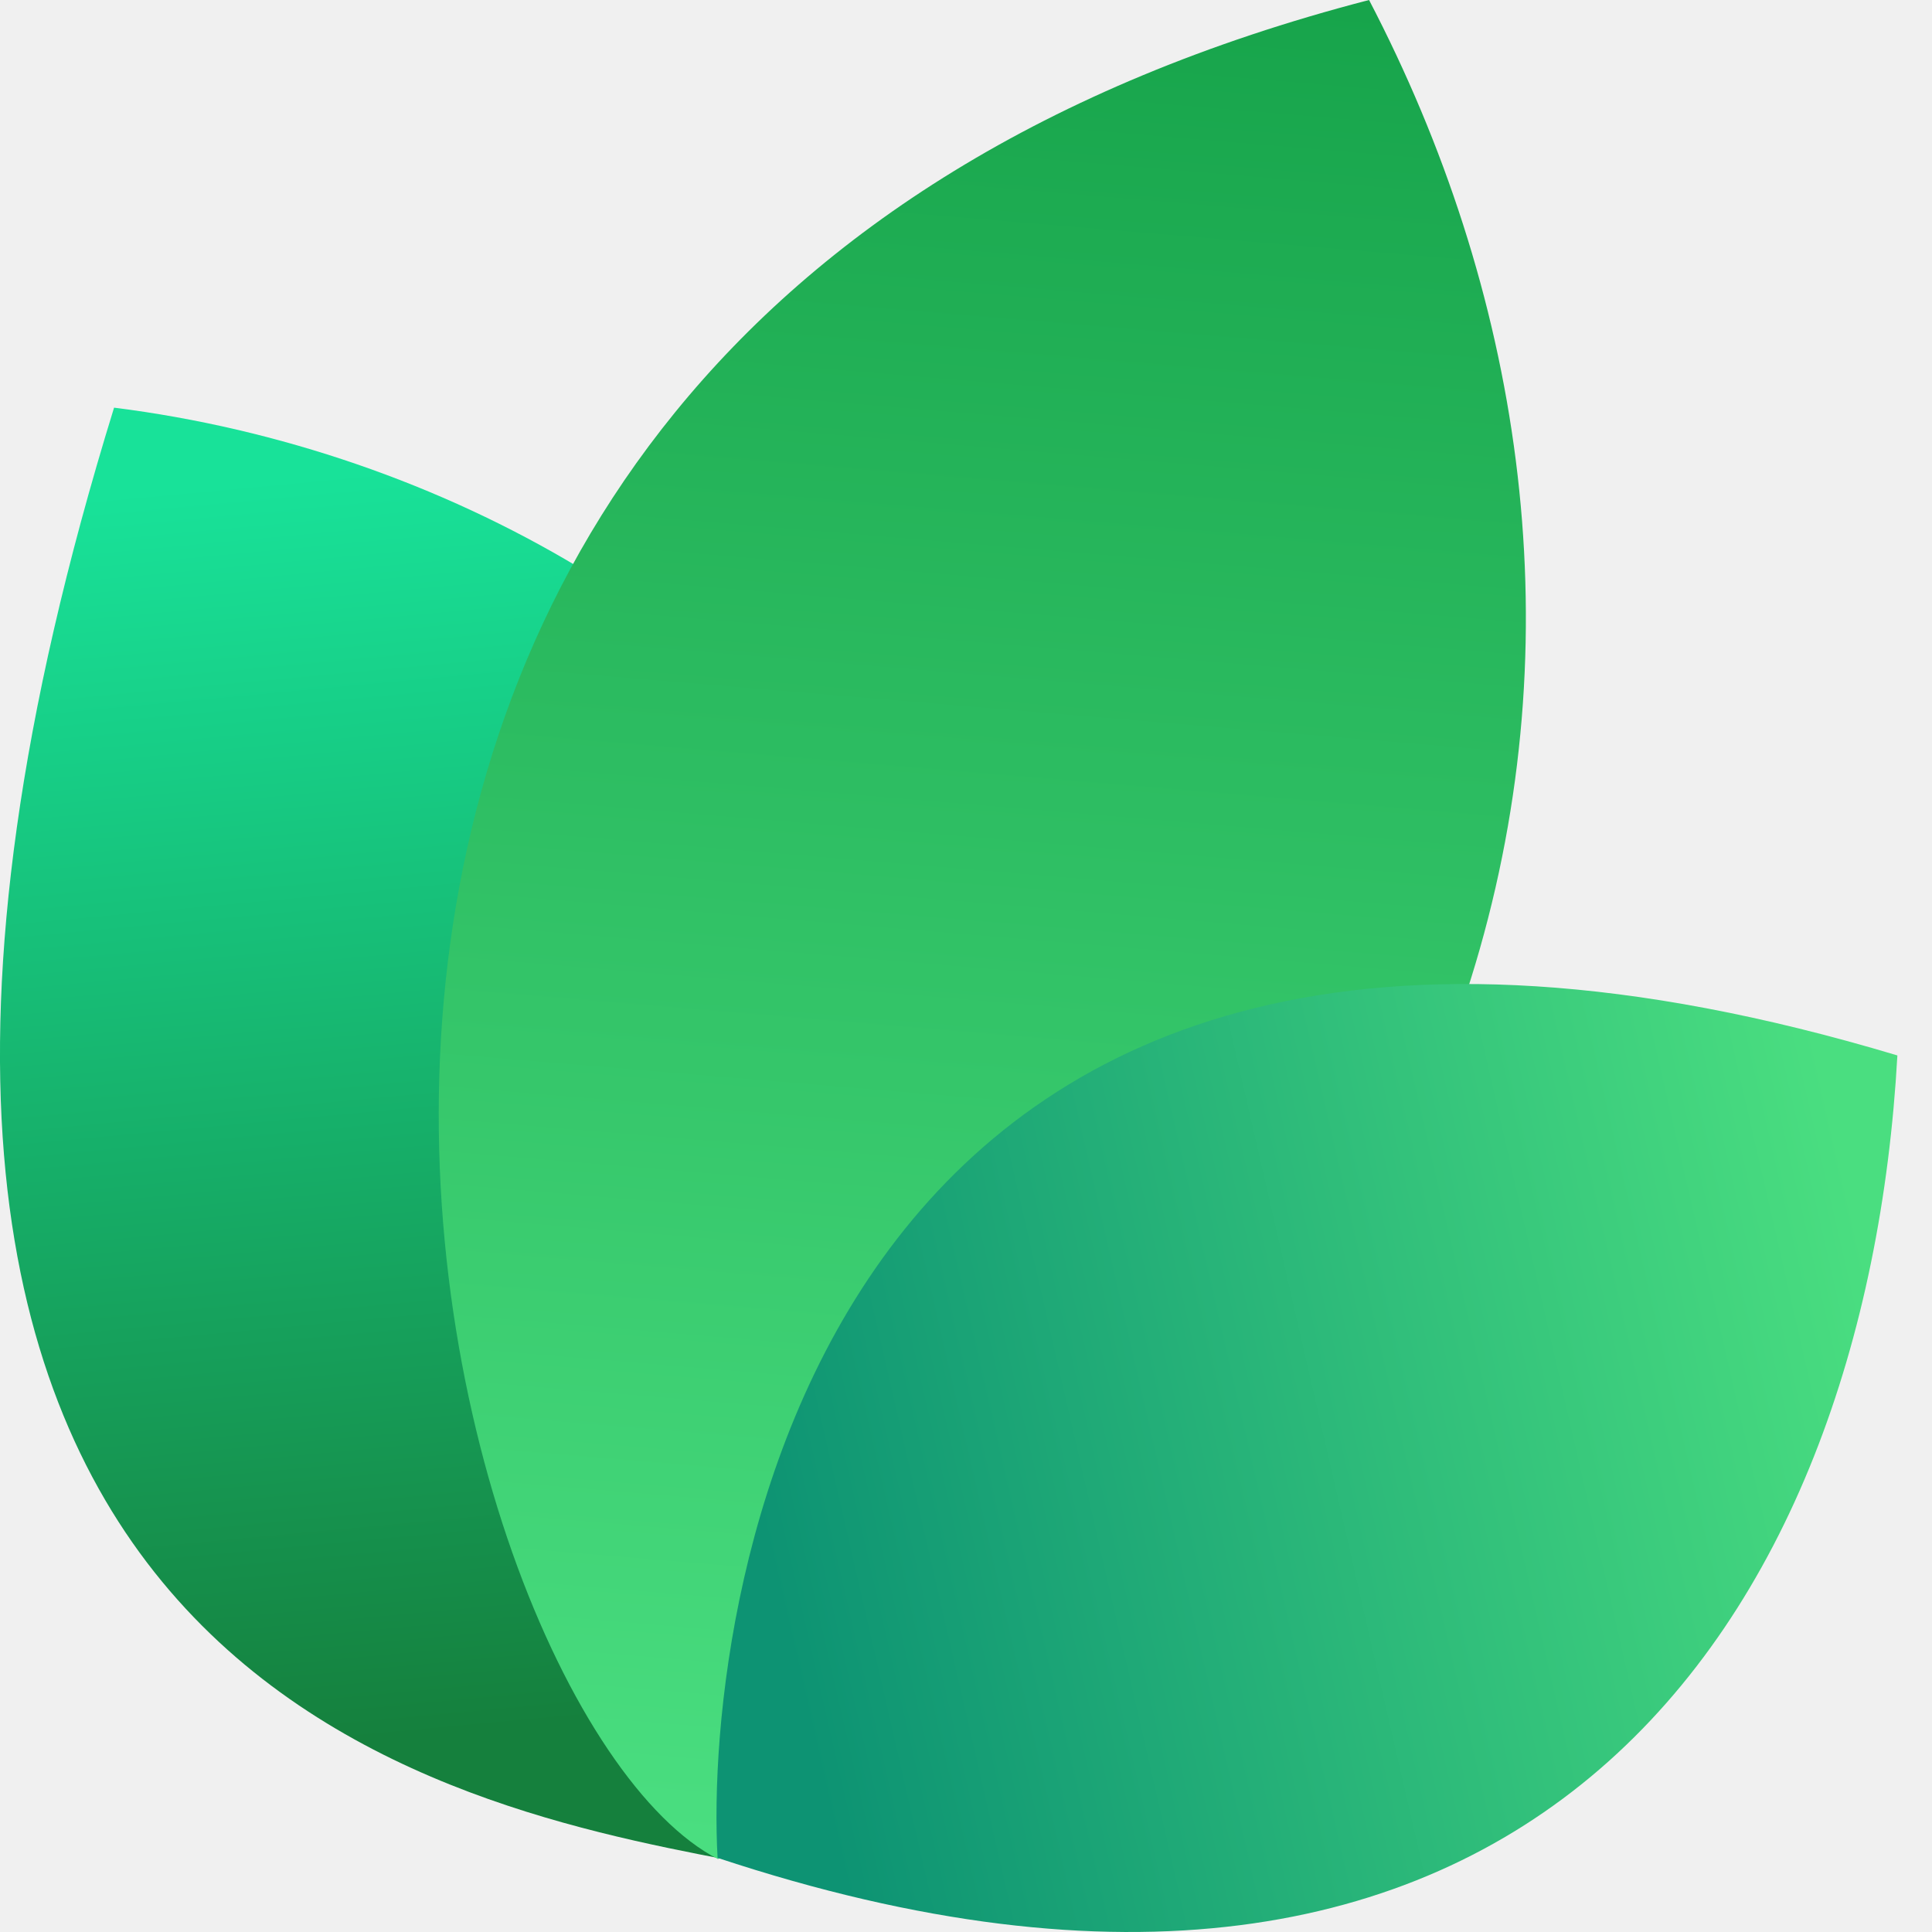
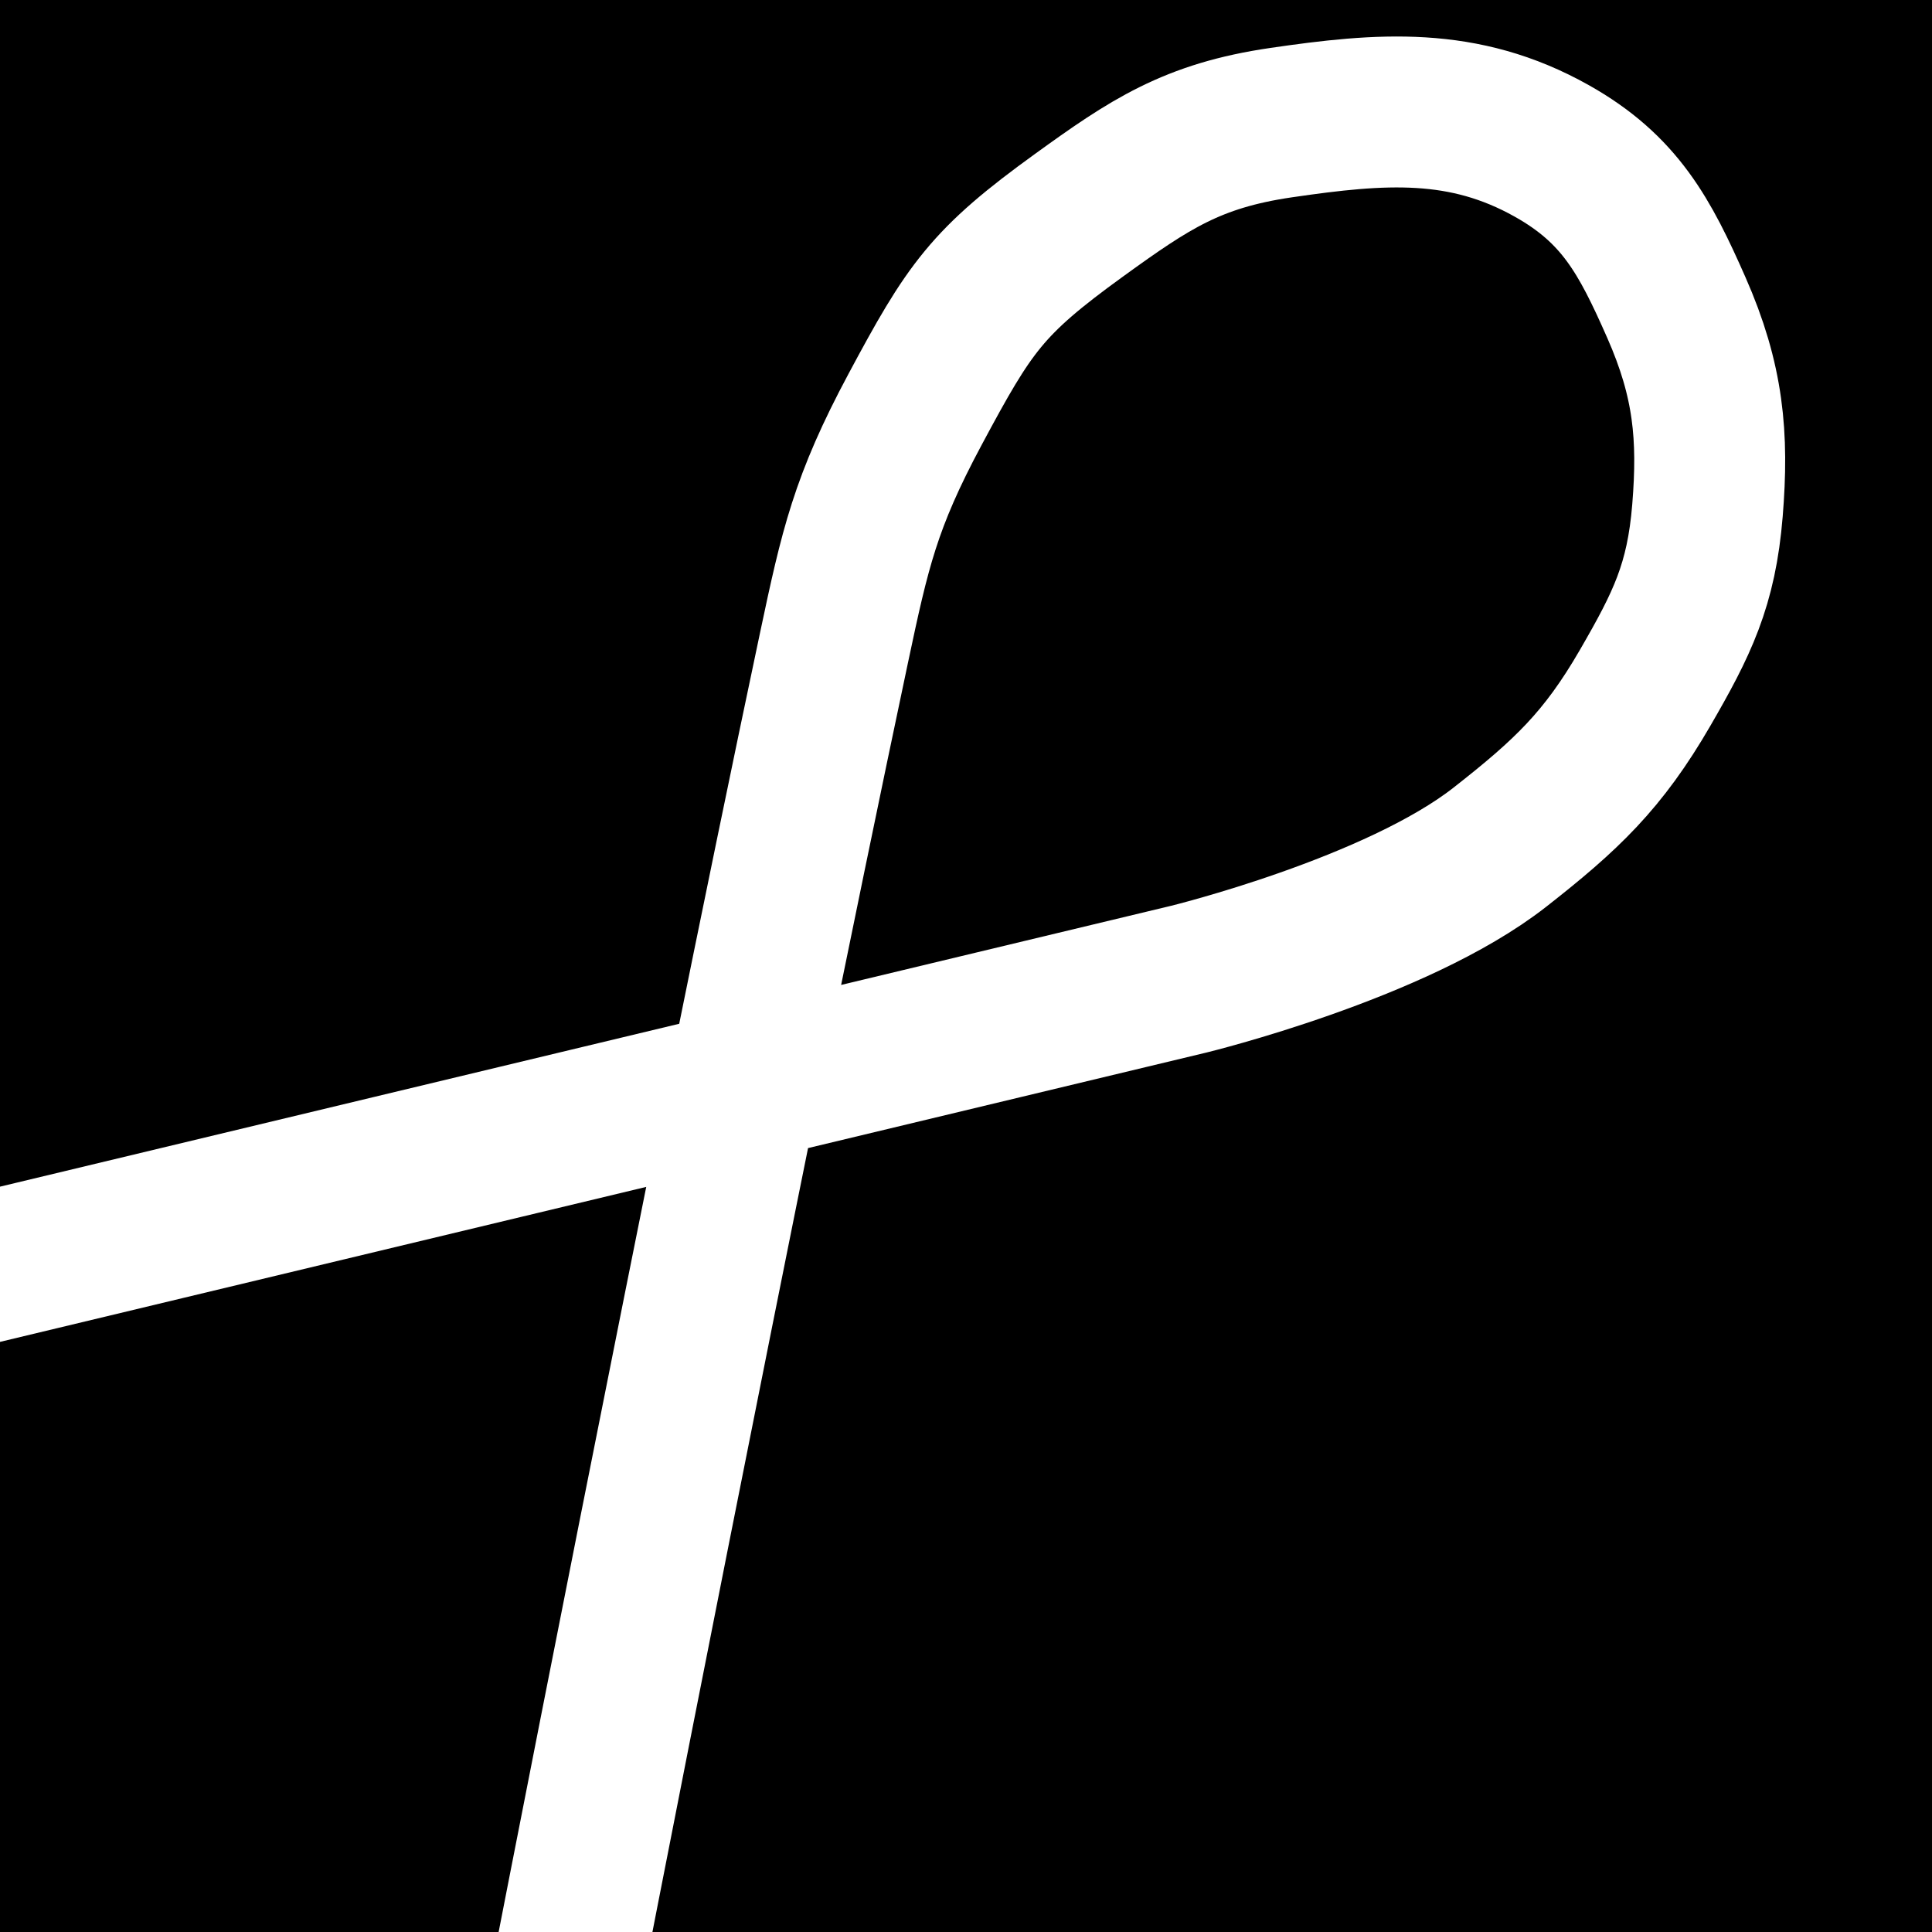
- <svg xmlns="http://www.w3.org/2000/svg" width="24" height="24" viewBox="0 0 24 24" fill="none">
-   <path d="M9.061 23.108C5.268 22.377 -3.391 20.627 1.417 5.064C9.634 6.099 16.973 14.064 9.061 23.108Z" fill="url(#paint0_linear_17557_2021)" />
-   <path d="M8.919 23.094C5.276 21.222 0.784 4.209 17.007 0C20.757 7.193 19.621 16.545 8.919 23.094Z" fill="url(#paint1_linear_17557_2021)" />
-   <path d="M8.914 23.079C8.735 19.882 10.159 9.085 23.57 13.111C23.181 20.123 18.984 26.418 8.914 23.079Z" fill="url(#paint2_linear_17557_2021)" />
+ <svg xmlns="http://www.w3.org/2000/svg" width="1024" height="1024" viewBox="0 0 1024 1024" fill="none">
+   <g clip-path="url(#clip0_1_78)">
+     <rect width="1024" height="1024" fill="black" />
+     <path d="M-58 684L630 519C630 519 739.912 492.182 795 449C830.136 421.457 849.649 403.147 872 364.5C891.478 330.821 901.781 310.143 905 270.5C908.192 231.186 905.641 201.861 888.5 163C871.788 125.11 858.607 100.279 822.5 80C775.682 53.705 732.133 57.236 679 65C631.839 71.891 609.245 87.073 572 114C522.967 149.449 513.914 163 485 217C458.679 266.159 453.198 290.636 442 343.5C384.17 616.5 294.5 1078 294.5 1078" stroke="white" stroke-width="80" />
+   </g>
  <defs>
-     <linearGradient id="paint0_linear_17557_2021" x1="3.776" y1="5.916" x2="5.232" y2="21.559" gradientUnits="userSpaceOnUse">
-       <stop stop-color="#18E299" />
-       <stop offset="1" stop-color="#15803D" />
-     </linearGradient>
-     <linearGradient id="paint1_linear_17557_2021" x1="12.171" y1="-0.718" x2="10.19" y2="22.983" gradientUnits="userSpaceOnUse">
-       <stop stop-color="#16A34A" />
-       <stop offset="1" stop-color="#4ADE80" />
-     </linearGradient>
-     <linearGradient id="paint2_linear_17557_2021" x1="23.133" y1="15.353" x2="9.338" y2="18.52" gradientUnits="userSpaceOnUse">
-       <stop stop-color="#4ADE80" />
-       <stop offset="1" stop-color="#0D9373" />
-     </linearGradient>
+     <clipPath id="clip0_1_78">
+       <rect width="1024" height="1024" fill="white" />
+     </clipPath>
  </defs>
</svg>
